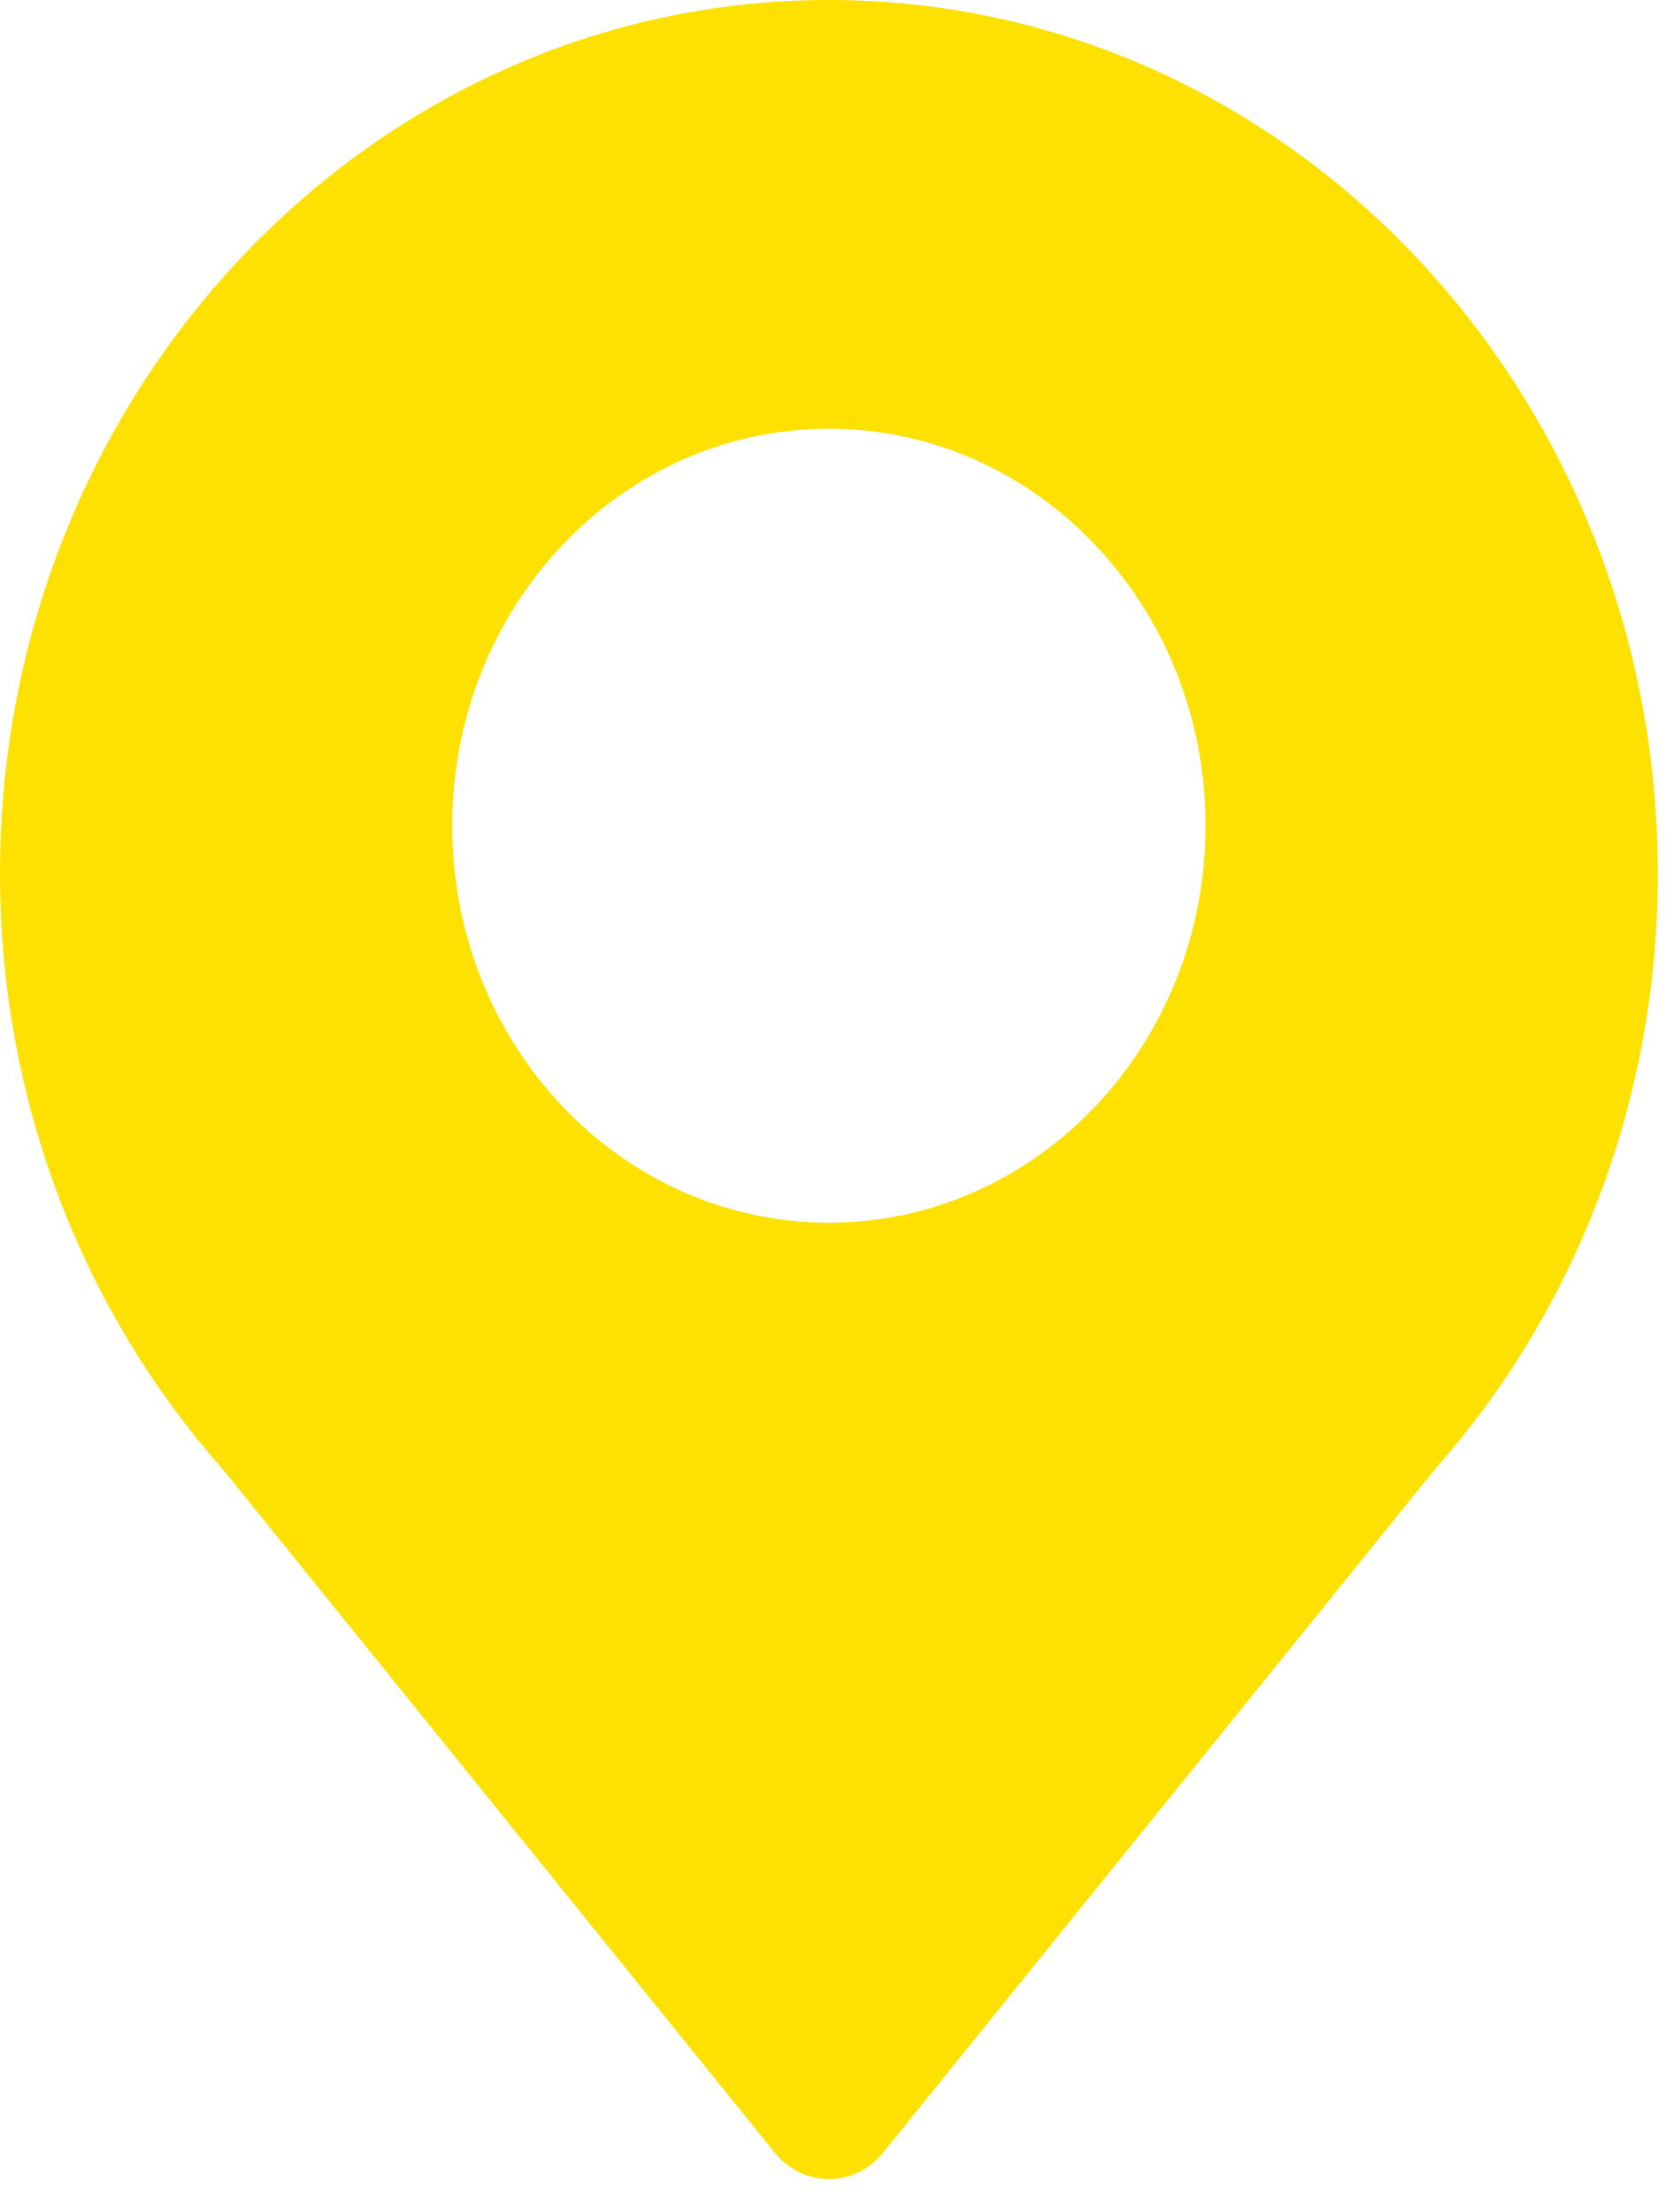
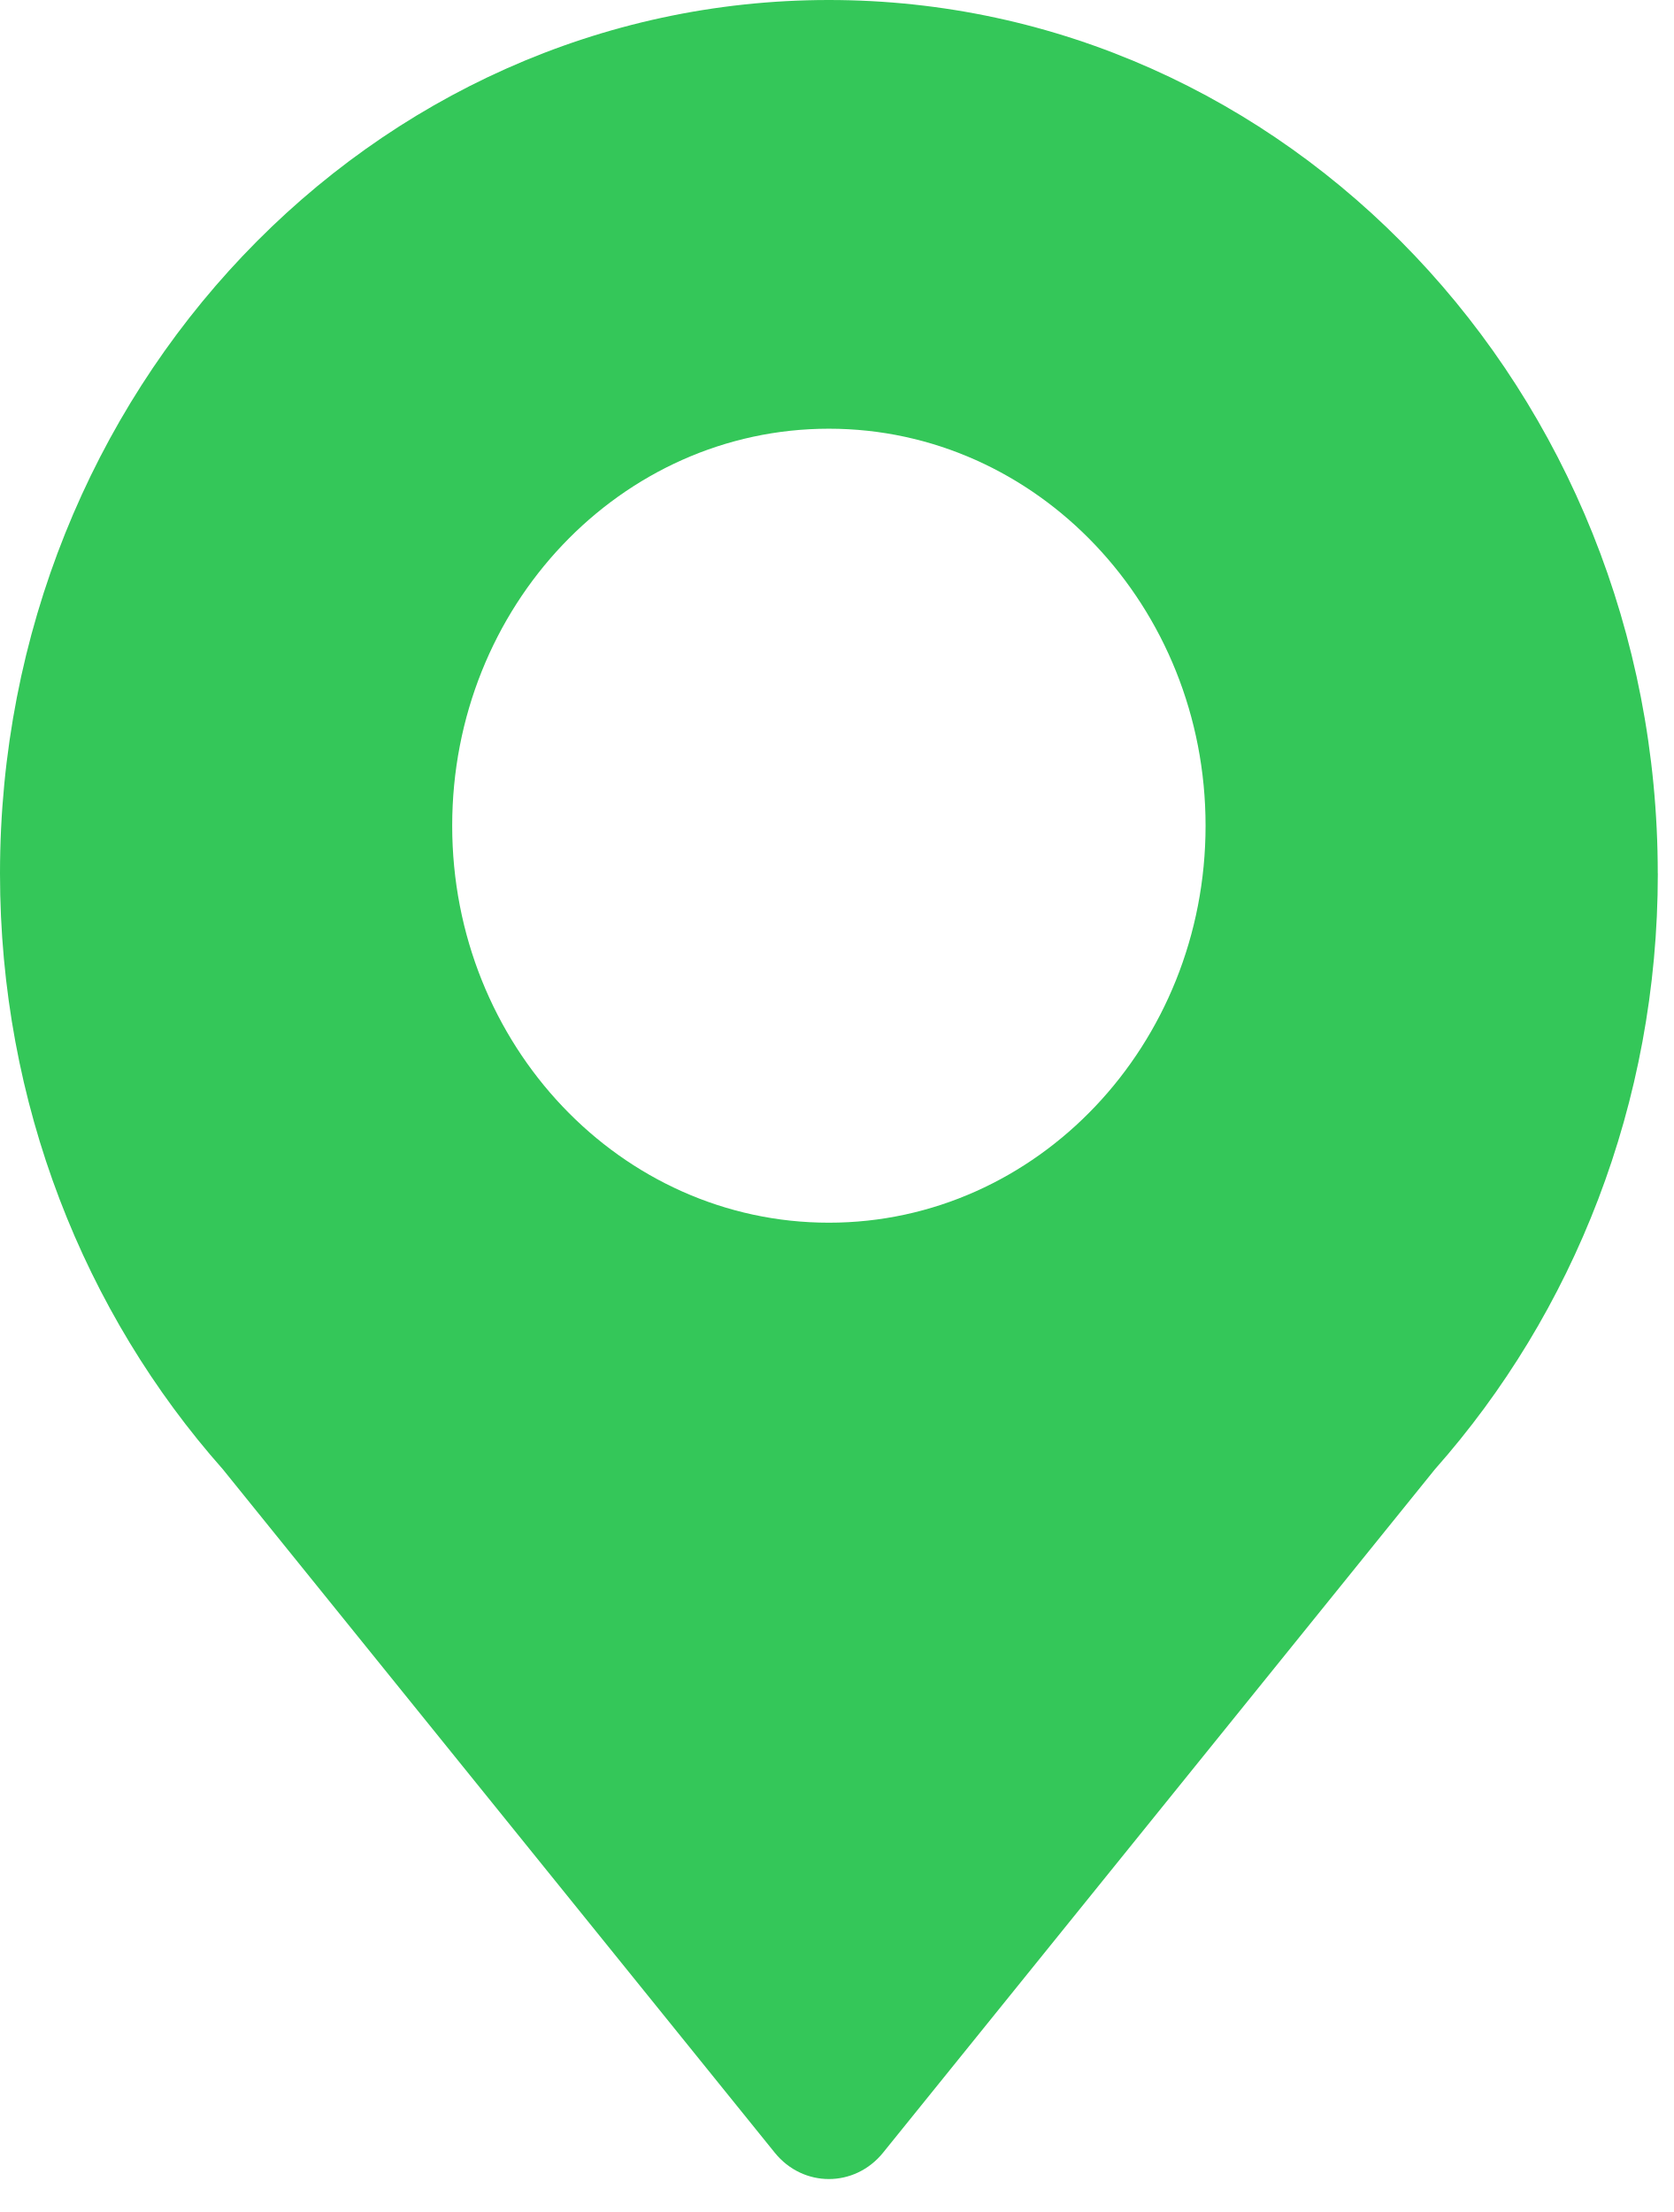
<svg xmlns="http://www.w3.org/2000/svg" width="28" height="37" viewBox="0 0 28 37" fill="none">
-   <path d="M27.73 14.611C27.73 6.542 21.522 0 13.865 0C6.208 0 0 6.542 0 14.611C0 18.463 1.415 21.966 3.727 24.576L12.959 36.007C13.434 36.596 14.296 36.596 14.772 36.007L24.003 24.576C26.315 21.966 27.731 18.463 27.731 14.611H27.73ZM13.865 7.171C17.345 7.171 20.166 10.144 20.166 13.812C20.166 17.479 17.345 20.452 13.865 20.452C10.384 20.452 7.564 17.479 7.564 13.812C7.564 10.144 10.384 7.171 13.865 7.171Z" fill="#FEE101" />
+   <path d="M27.73 14.611C27.73 6.542 21.522 0 13.865 0C6.208 0 0 6.542 0 14.611C0 18.463 1.415 21.966 3.727 24.576L12.959 36.007C13.434 36.596 14.296 36.596 14.772 36.007L24.003 24.576C26.315 21.966 27.731 18.463 27.731 14.611H27.73ZM13.865 7.171C17.345 7.171 20.166 10.144 20.166 13.812C20.166 17.479 17.345 20.452 13.865 20.452C10.384 20.452 7.564 17.479 7.564 13.812C7.564 10.144 10.384 7.171 13.865 7.171Z" fill="#34C759" />
</svg>
